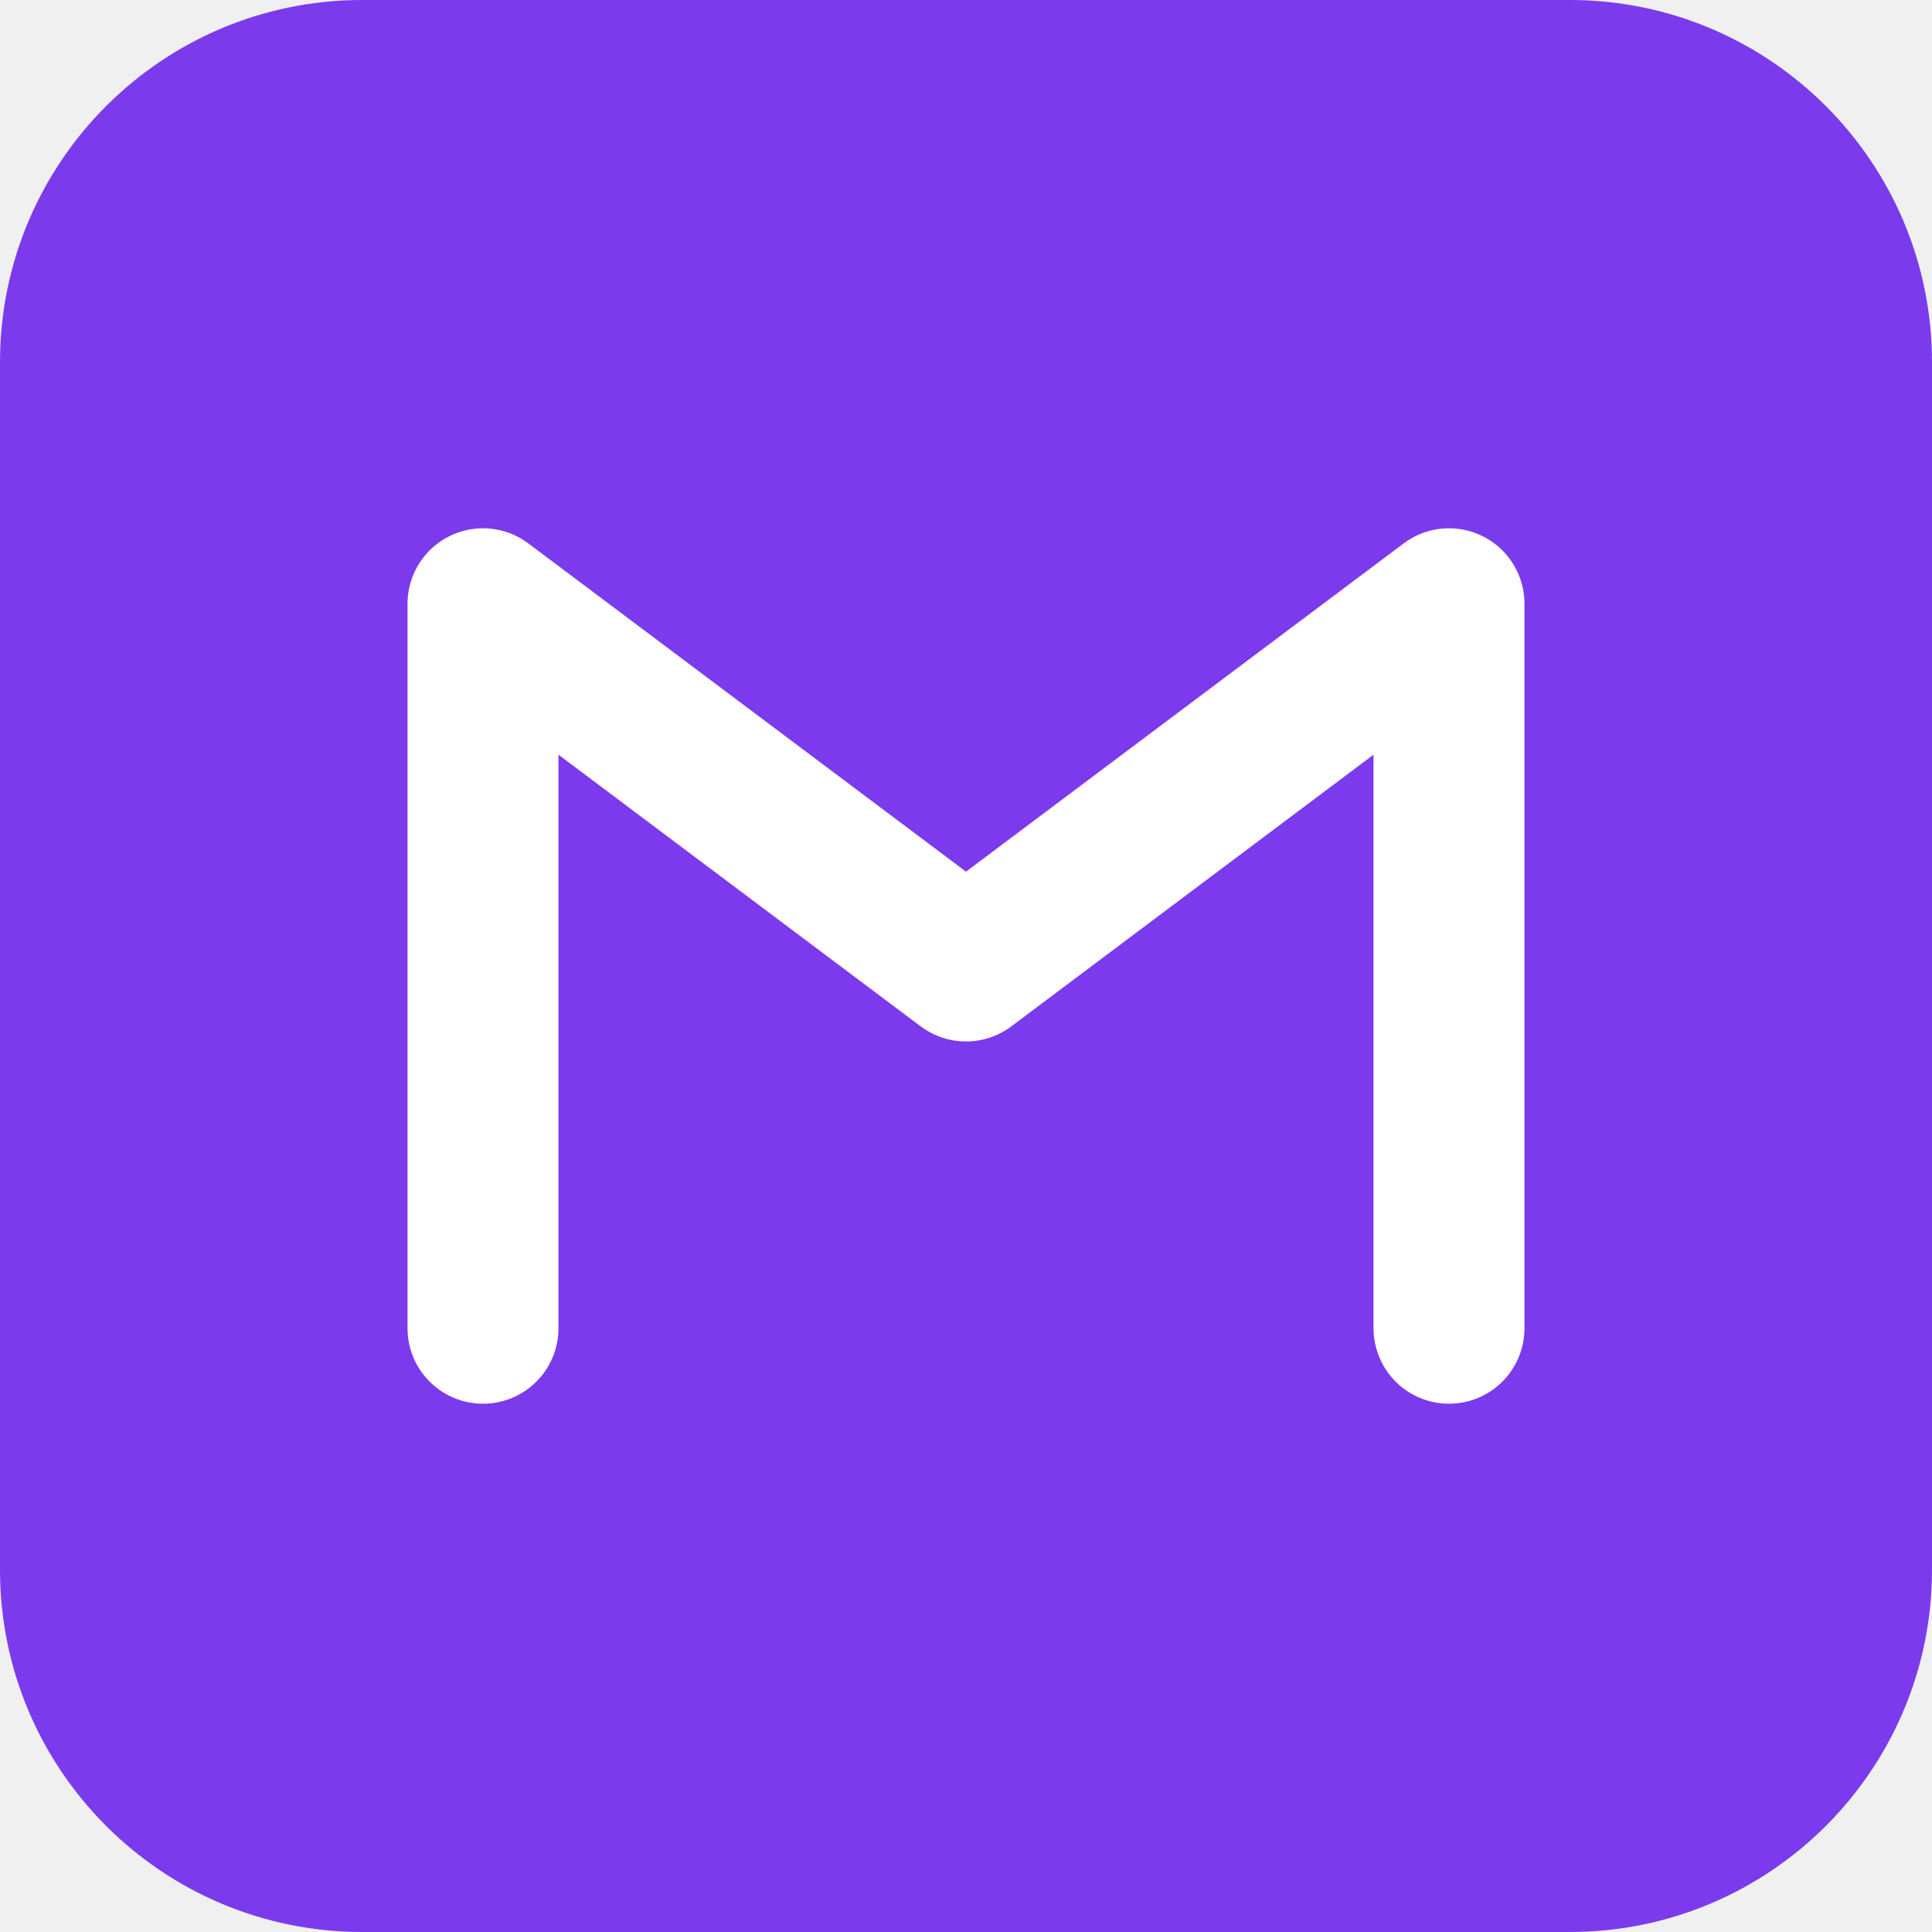
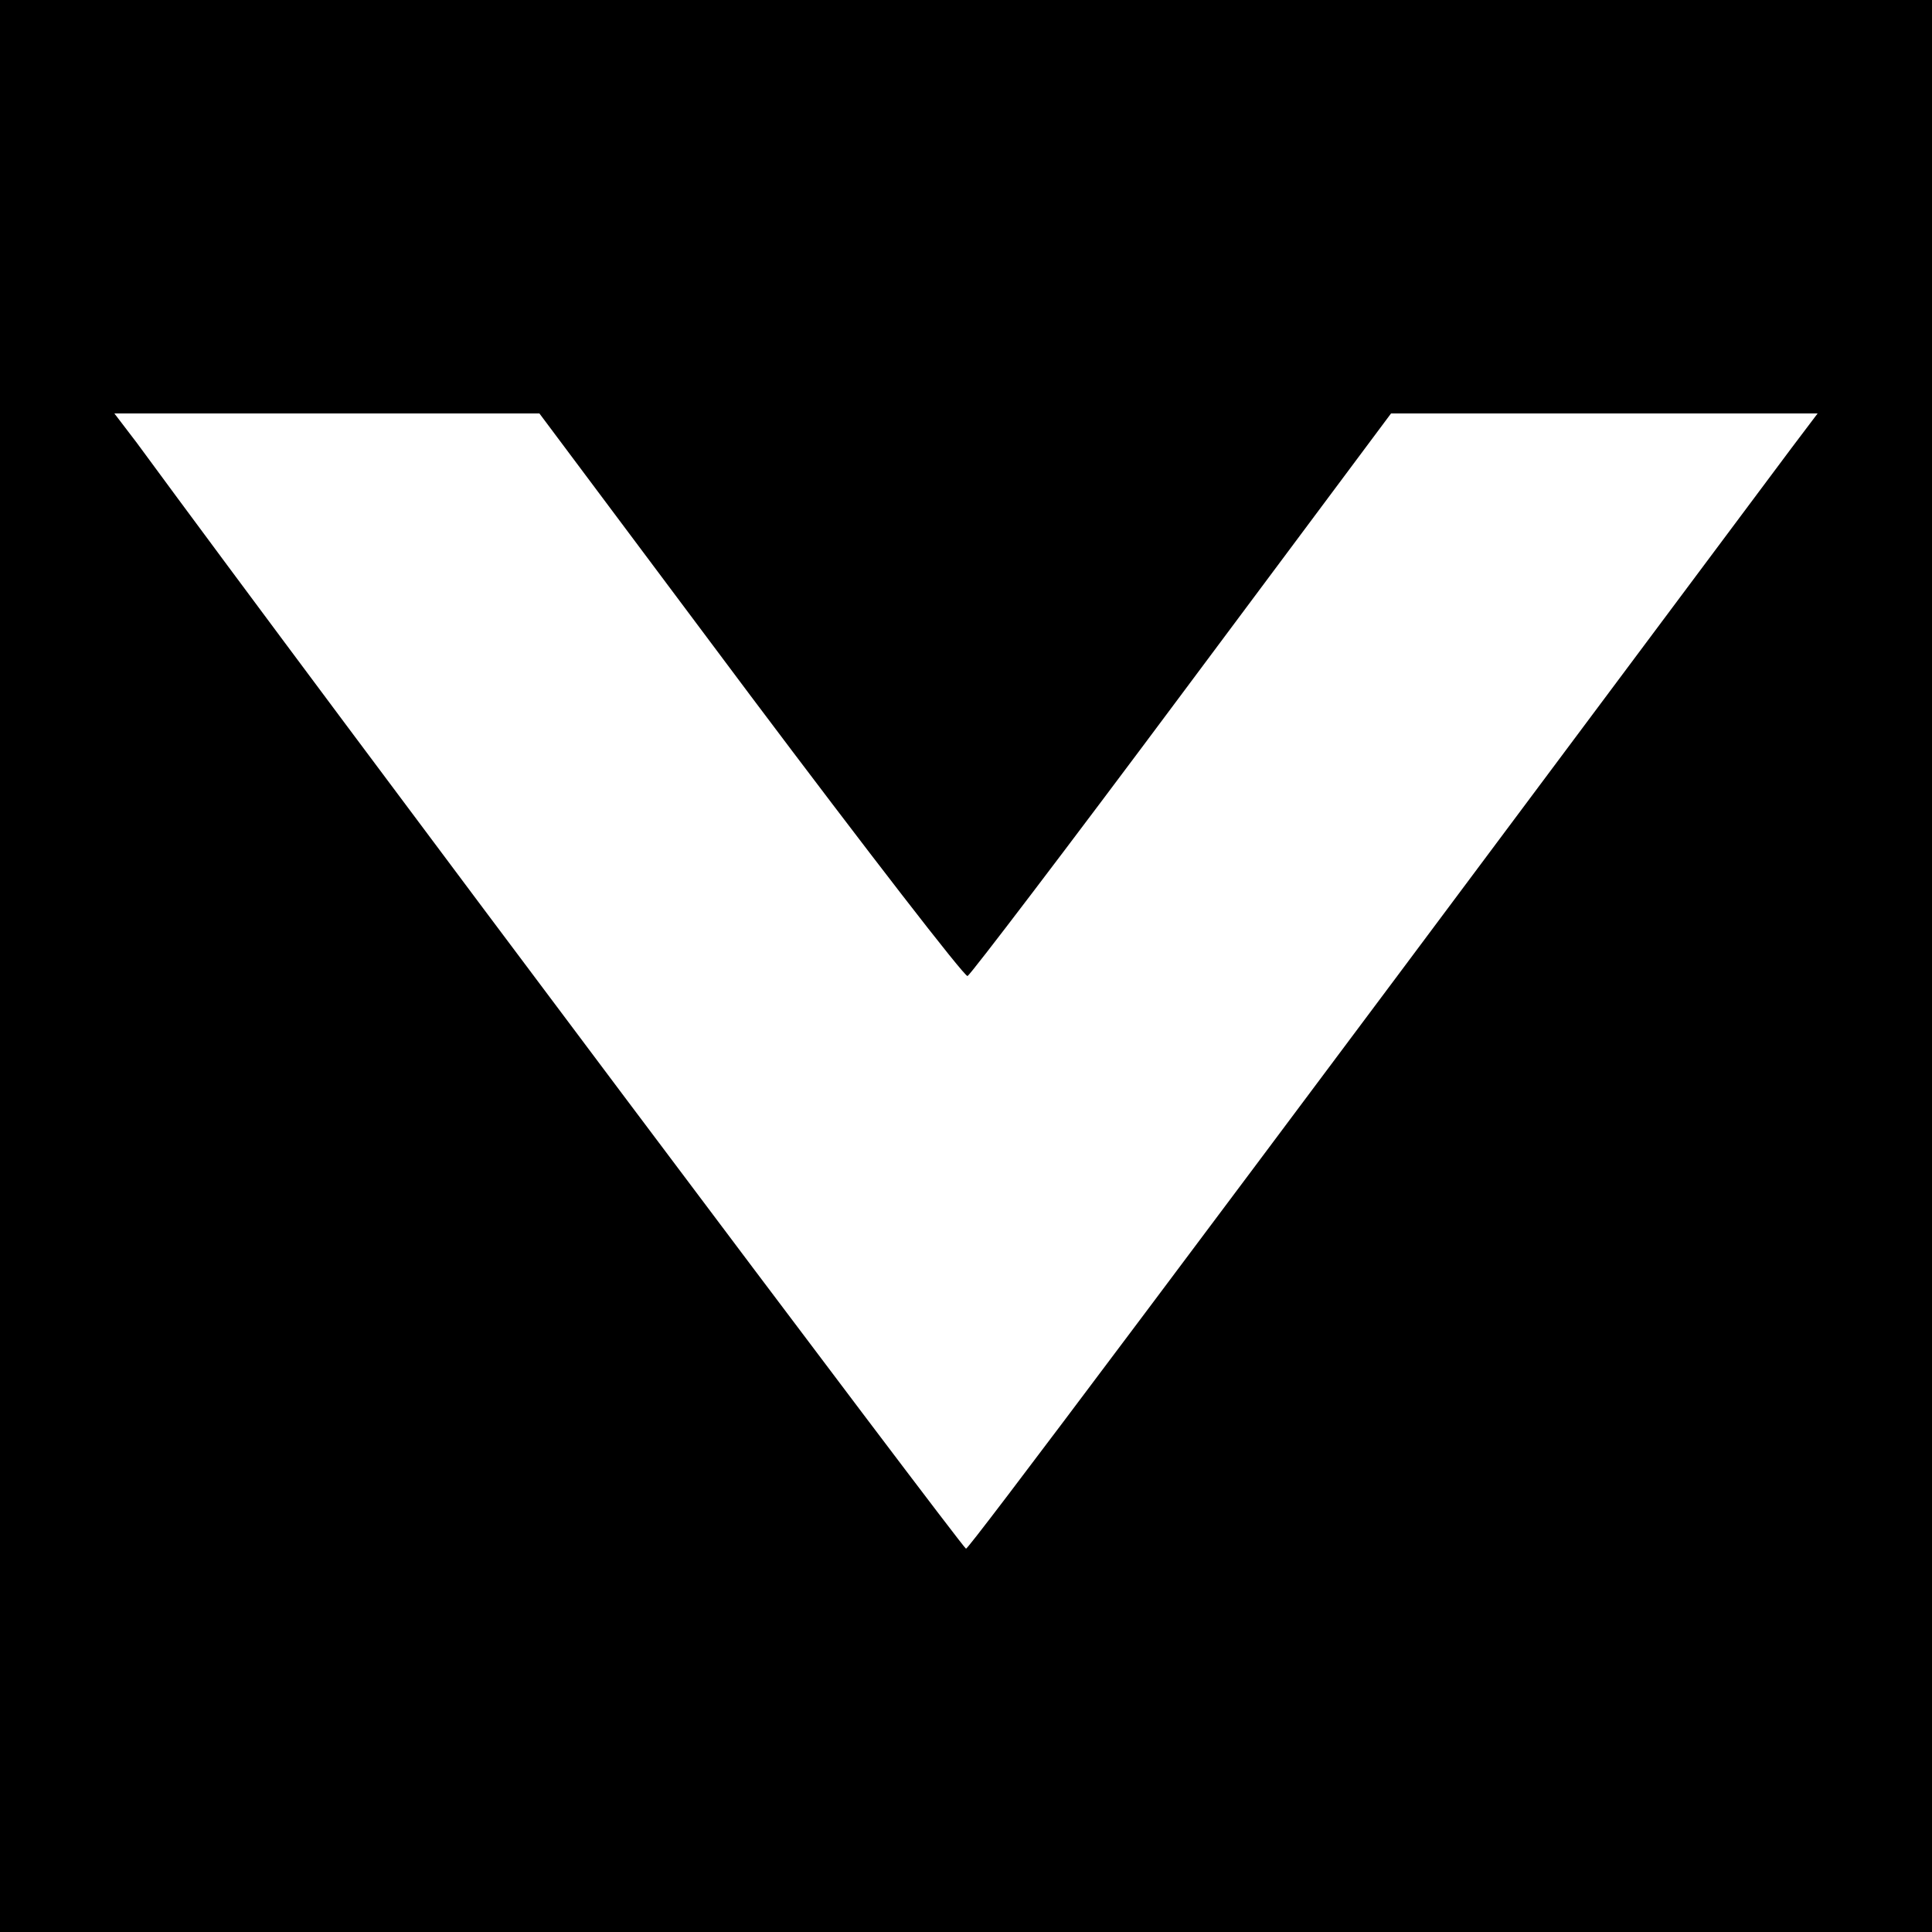
- <svg xmlns="http://www.w3.org/2000/svg" viewBox="0 0 32 32">
-   <rect width="32" height="32" rx="6" fill="#7c3aed" />
-   <path d="M8 22V10l8 6 8-6v12" stroke="#fff" stroke-width="2.5" fill="none" stroke-linecap="round" stroke-linejoin="round" />
+ <svg xmlns="http://www.w3.org/2000/svg" version="1.1" id="Layer_1" x="0px" y="0px" viewBox="0 0 250 250" style="enable-background:new 0 0 250 250;" xml:space="preserve">
+   <style type="text/css">
+ 	.st0{fill:#FFFFFF;}
+ </style>
+   <rect width="250" height="250" />
+   <path class="st0" d="M17.7,57.3C42.5,91.1,124.6,200.4,125,200.4s25.9-34,106.8-142.4l3.4-4.5h-27.6H180l-27,36.2  c-14.9,20-27.4,36.4-27.8,36.6c-0.4,0.1-13-16.2-28.1-36.3L69.8,53.5H42.3H14.8L17.7,57.3z" />
</svg>
